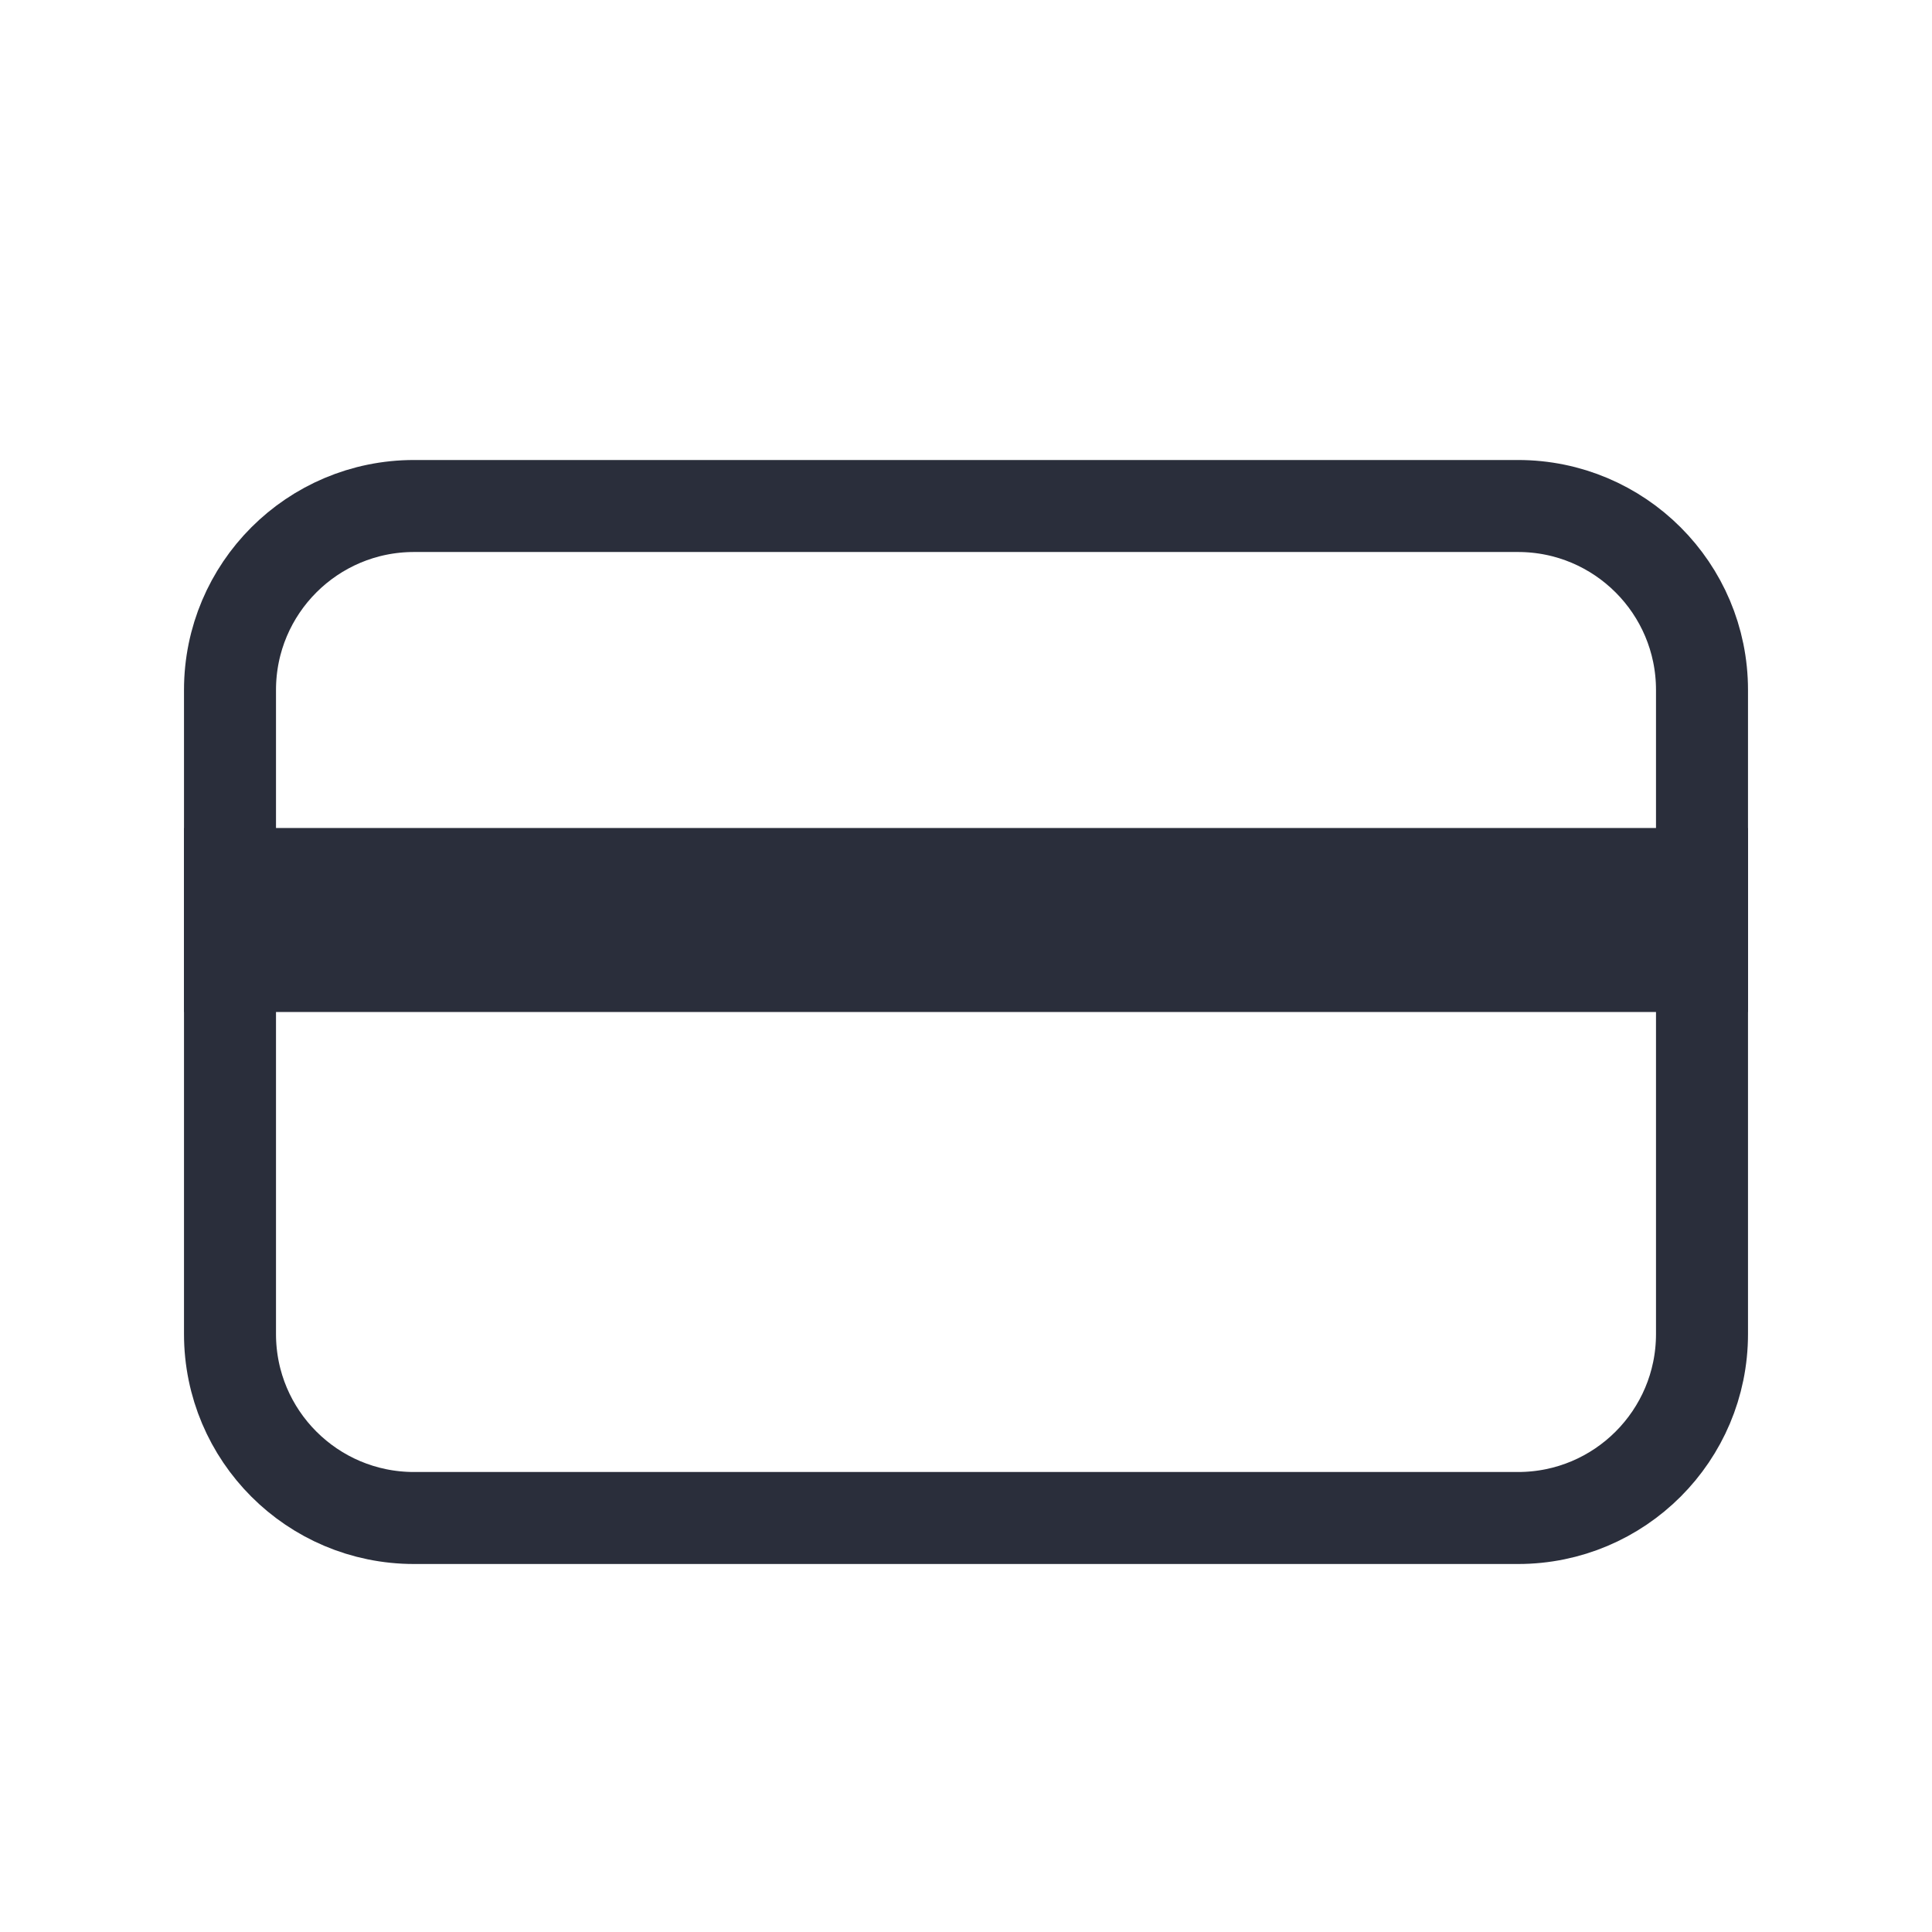
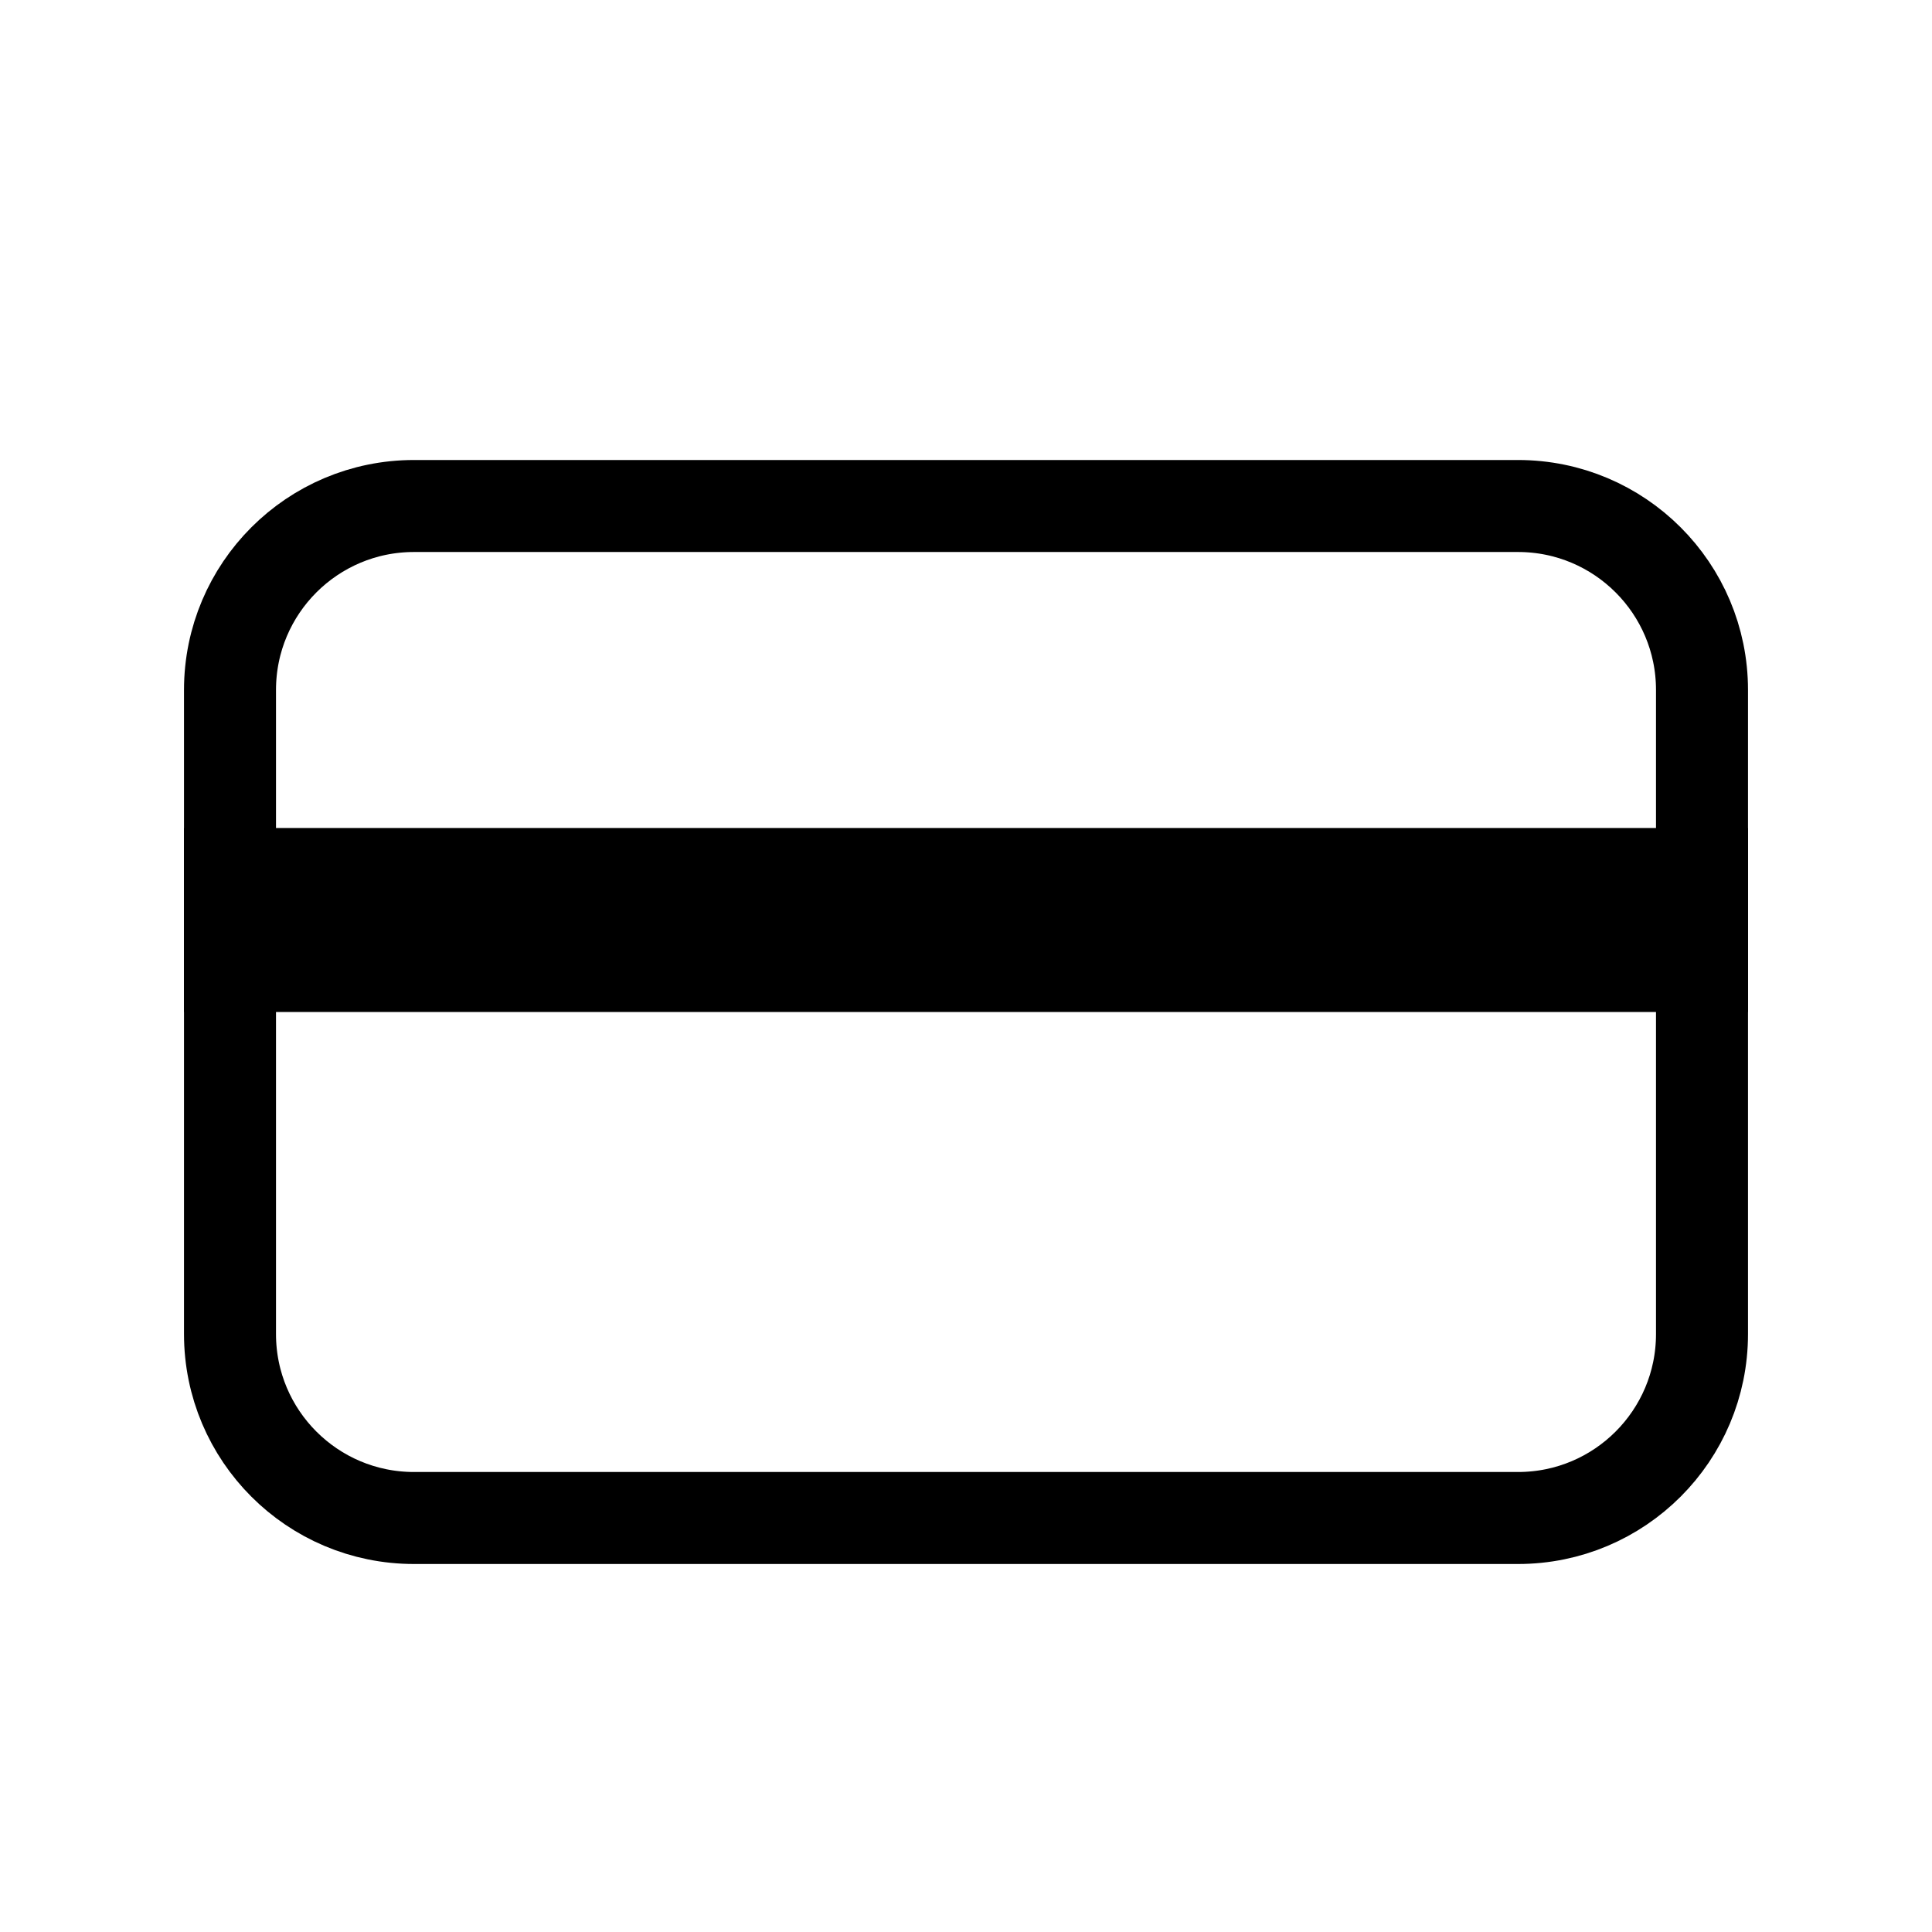
<svg xmlns="http://www.w3.org/2000/svg" height="21" viewBox="0 0 21 21" width="21">
  <g fill="none" fill-rule="evenodd" transform="translate(2 5)">
-     <path d="m2.5.5h12c1.105 0 2 .895 2 2v7c0 1.105-.895 2-2 2h-12c-1.105 0-2-.895-2-2v-7c0-1.105.895-2 2-2z" stroke="#2a2e3b" stroke-linecap="round" stroke-linejoin="round" />
-     <path d="m0 4h17v2h-17z" fill="#2a2e3b" />
+     <path d="m2.5.5h12c1.105 0 2 .895 2 2v7c0 1.105-.895 2-2 2h-12c-1.105 0-2-.895-2-2v-7c0-1.105.895-2 2-2z" stroke="currentColor" stroke-linecap="round" stroke-linejoin="round" />
+     <path d="m0 4h17v2h-17z" fill="currentColor" />
  </g>
</svg>
